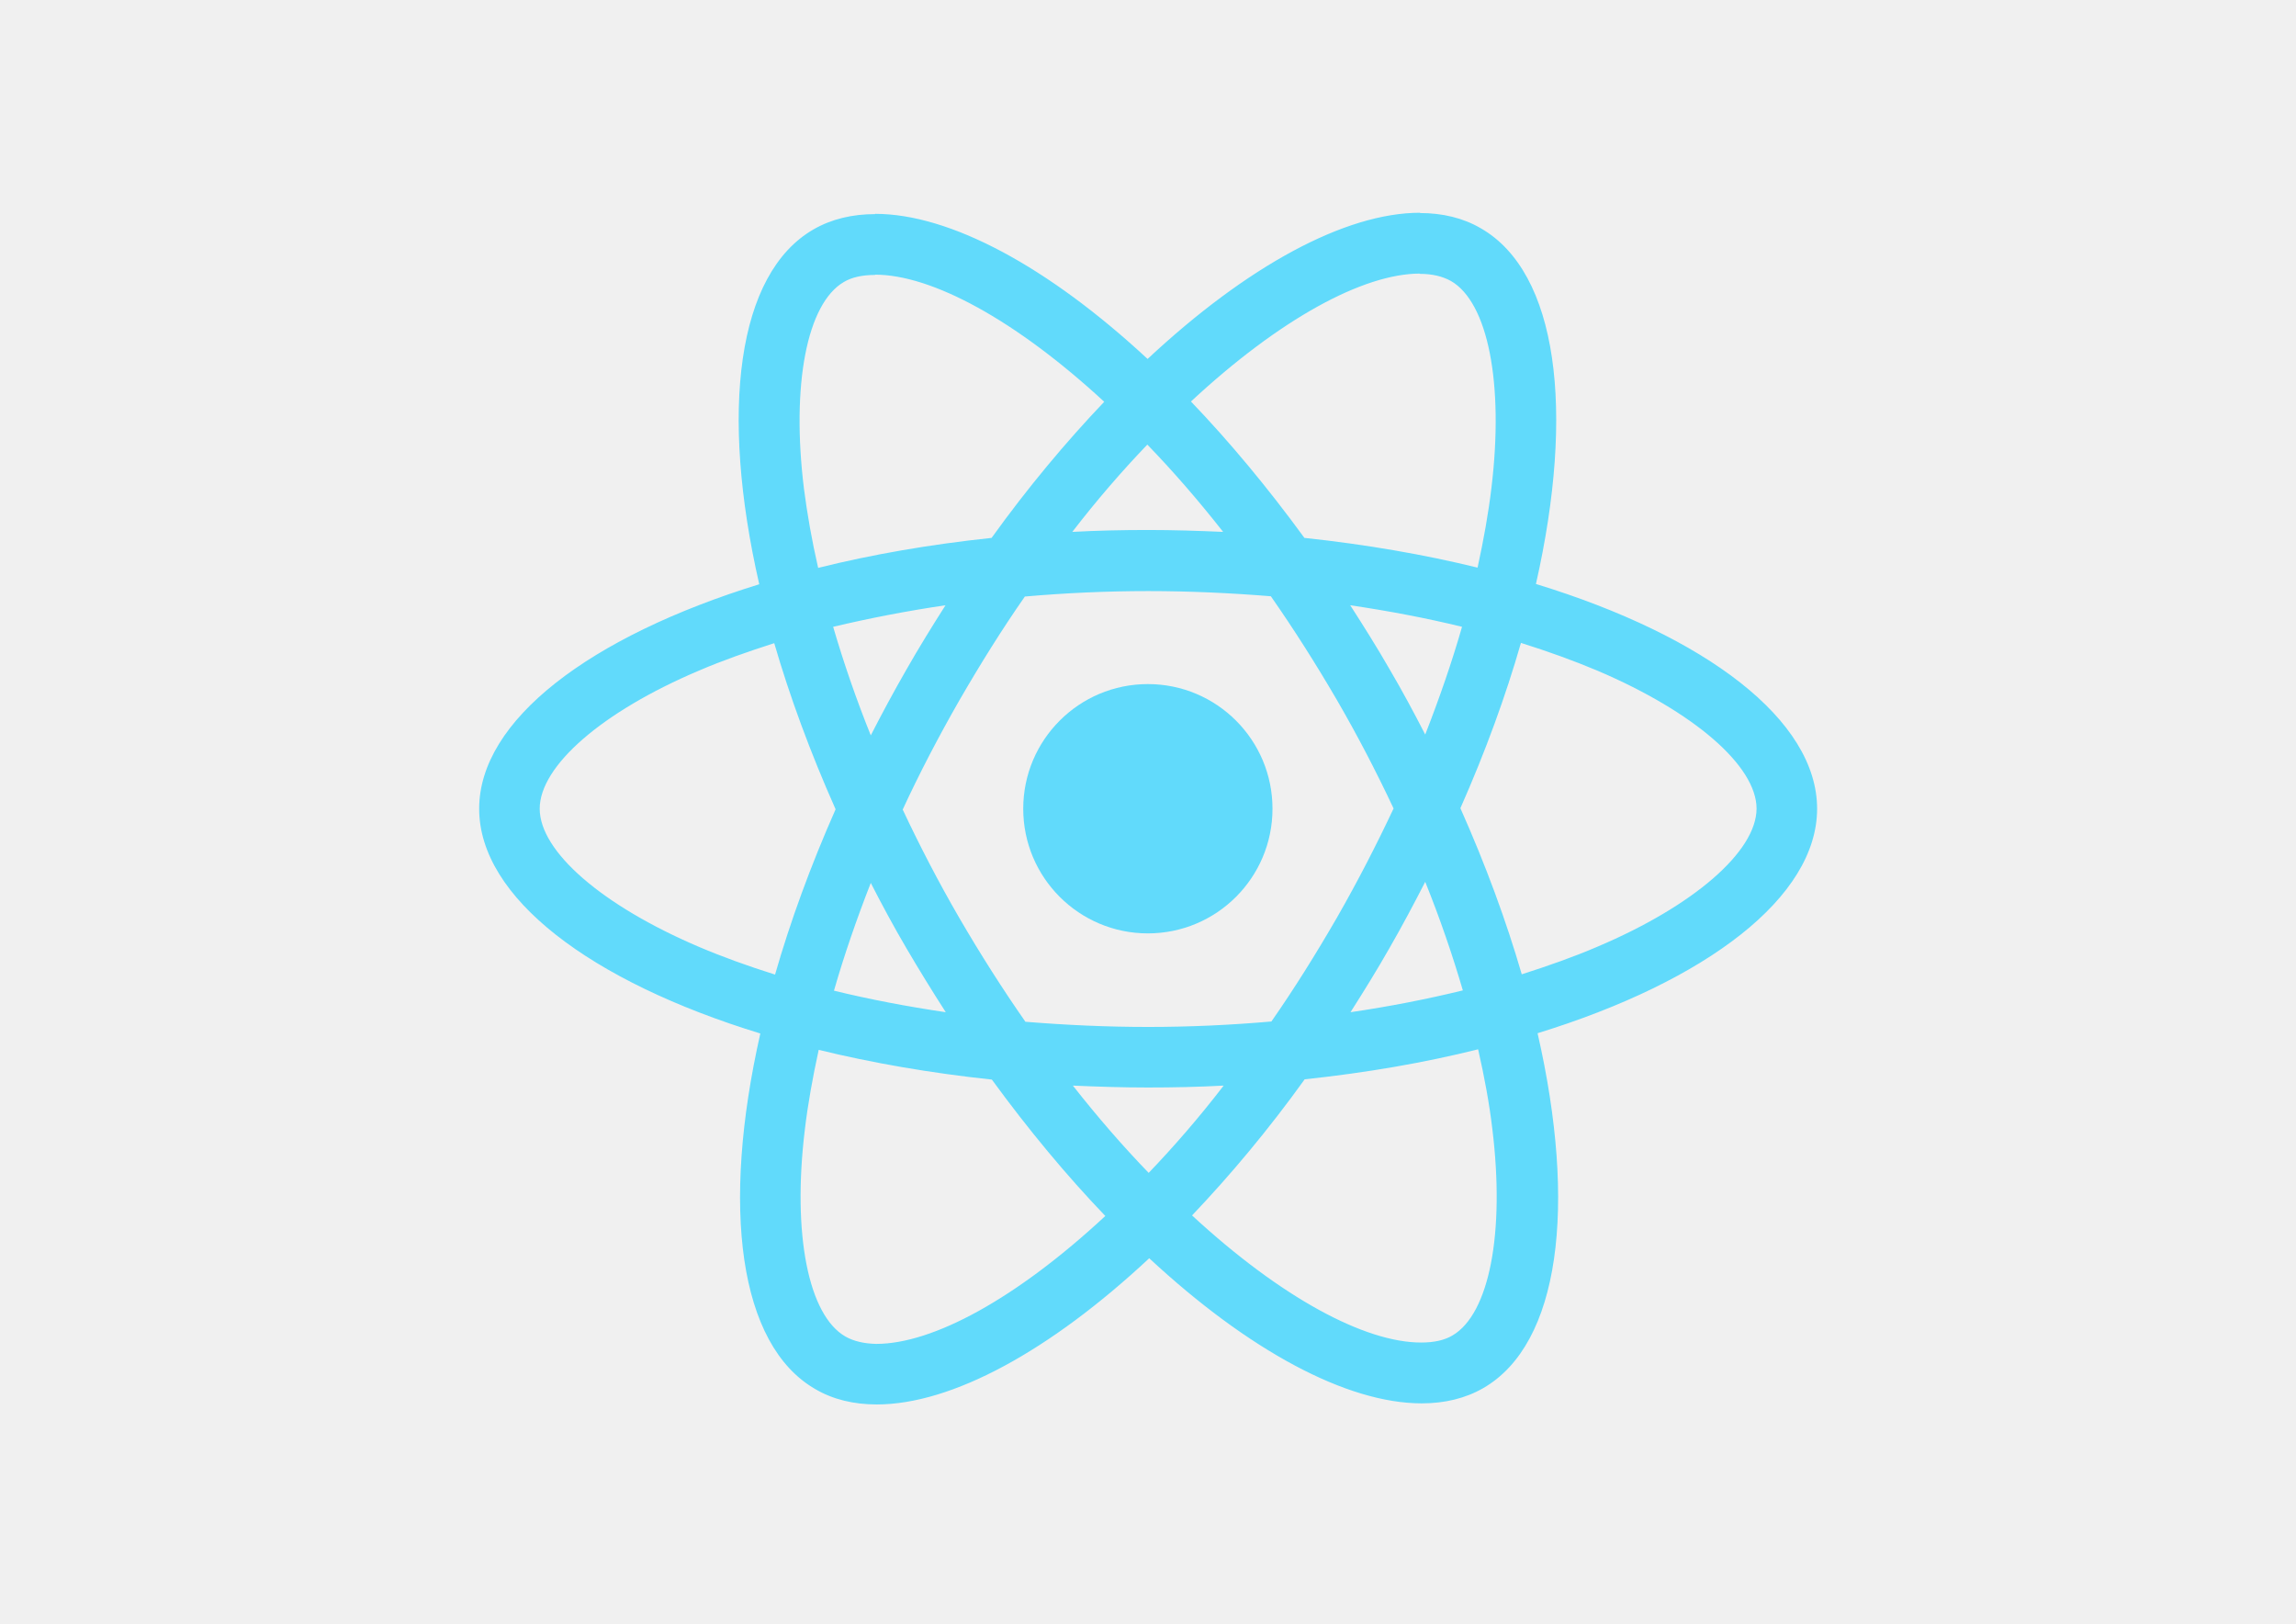
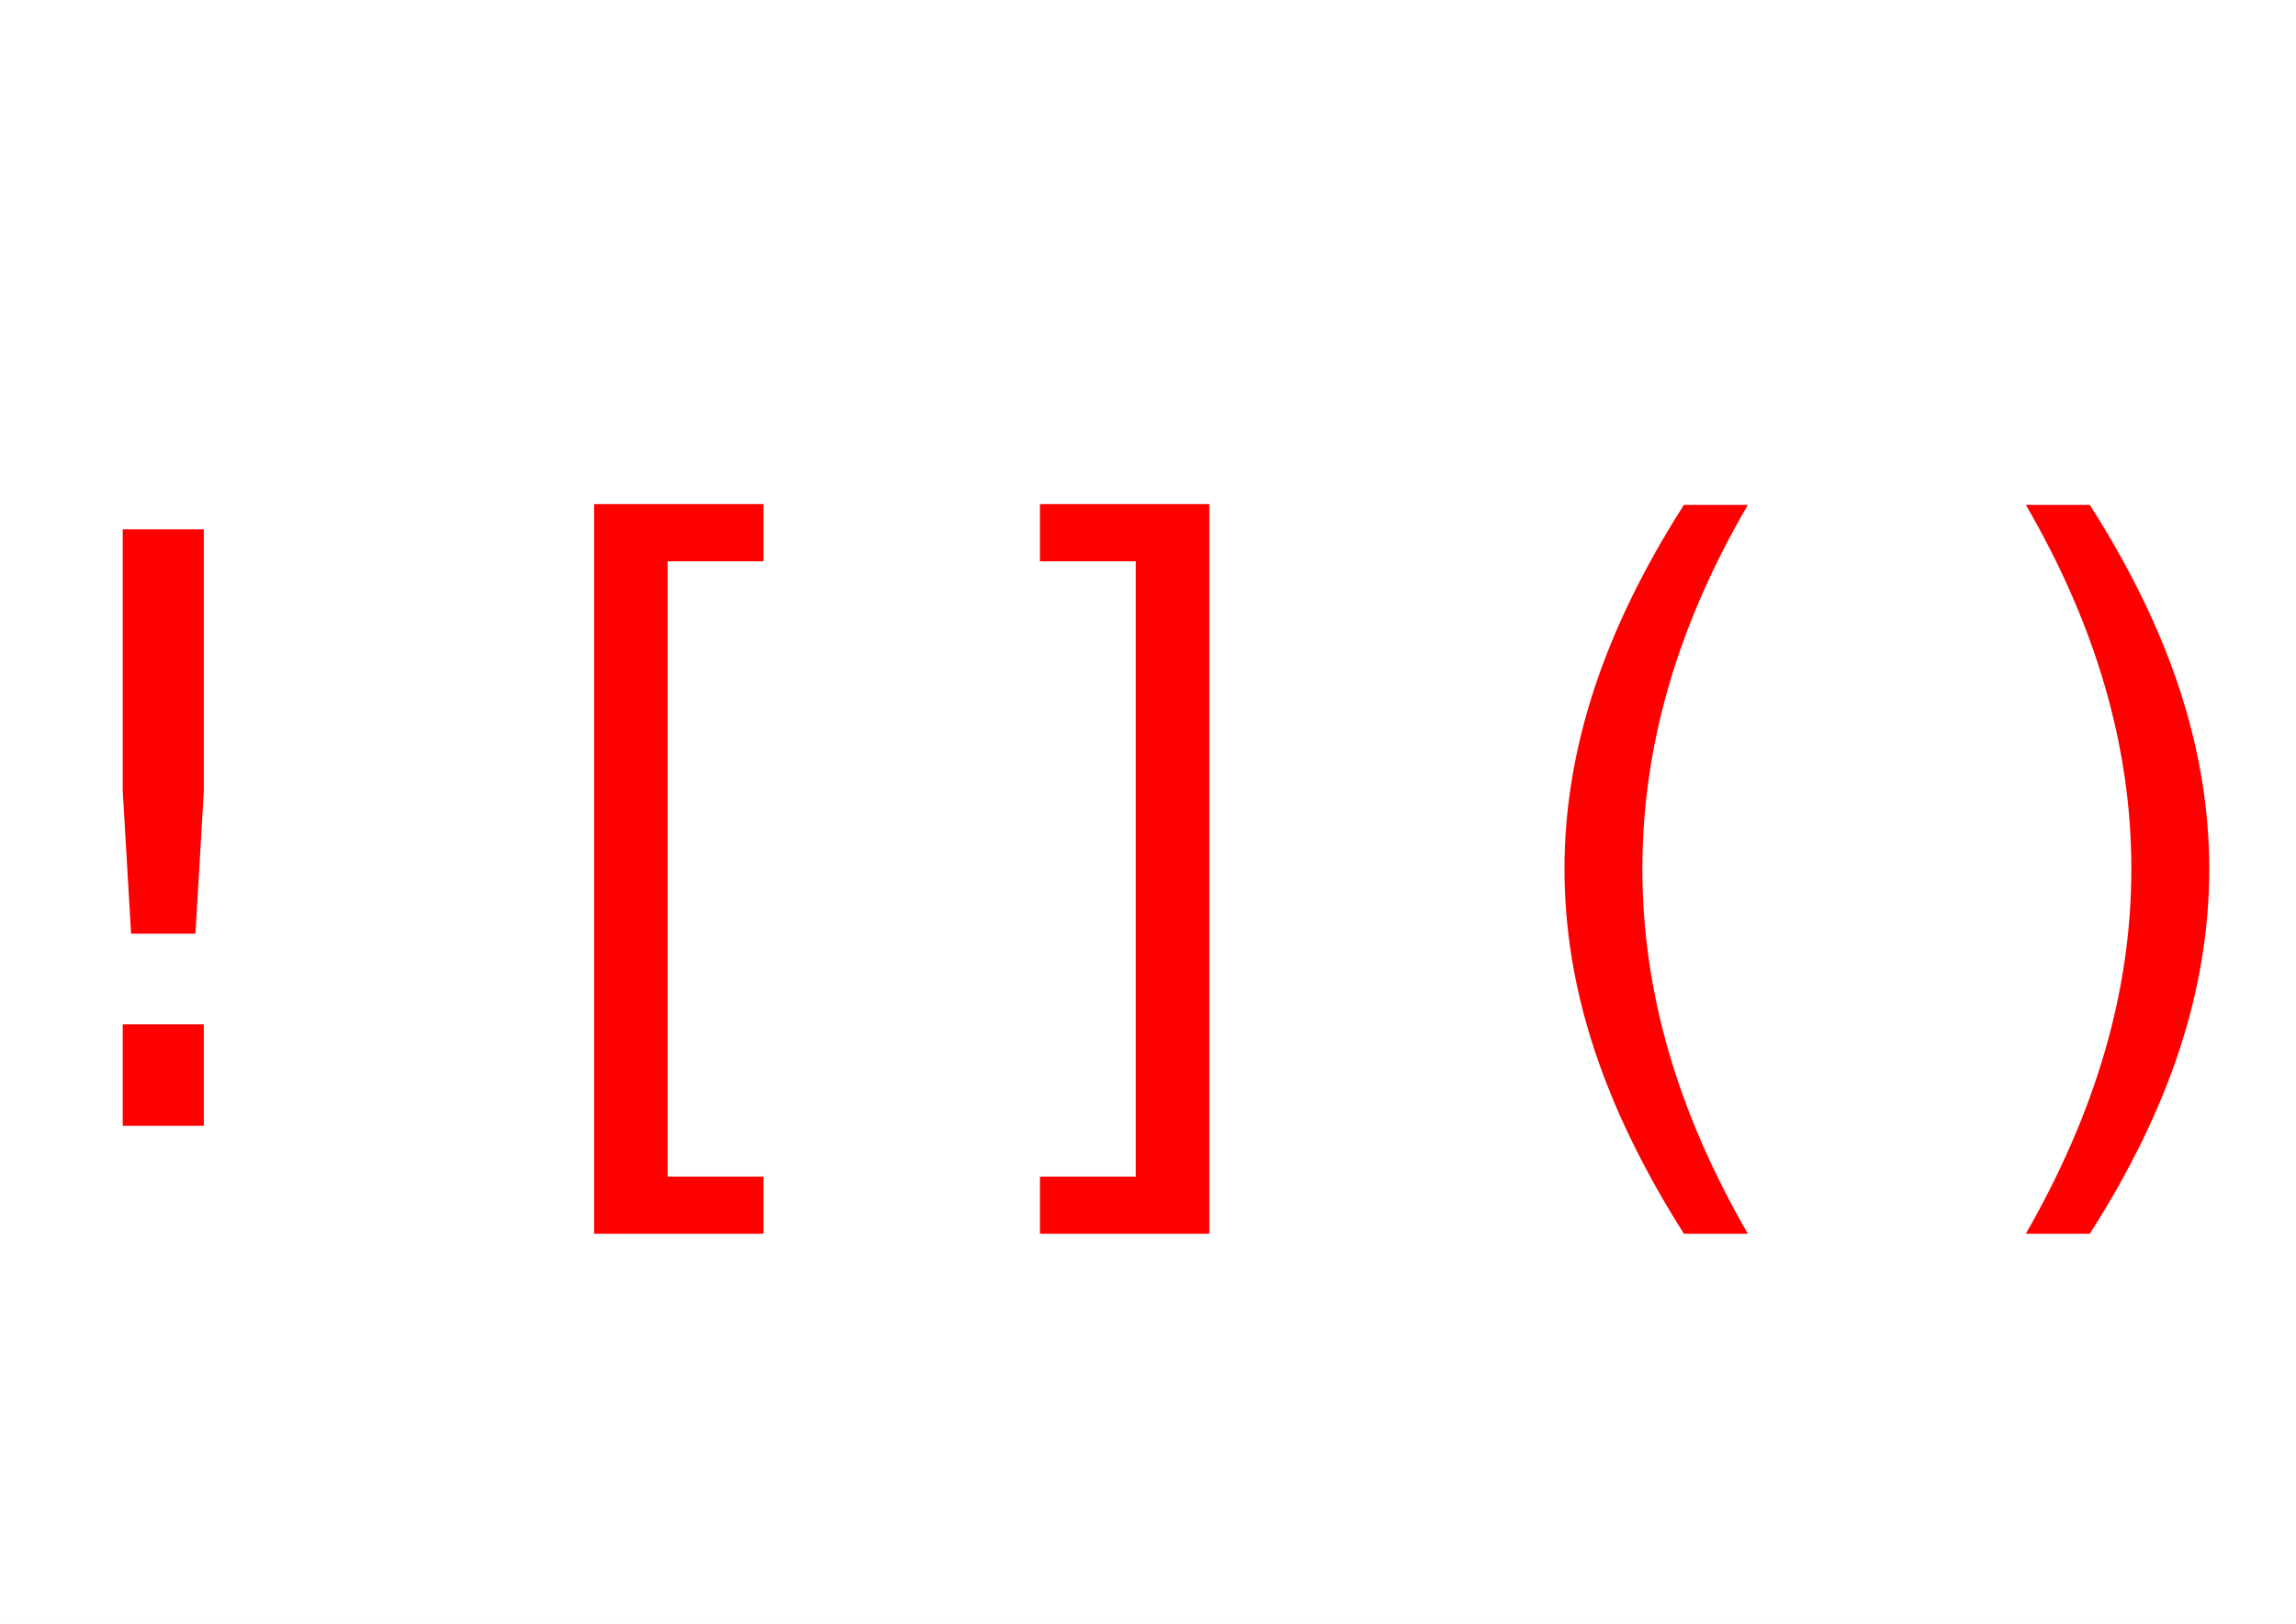
<svg xmlns="http://www.w3.org/2000/svg" viewBox="0 0 841.9 595.3">
-   <g fill="#61DAFB">
-     <path d="M666.3 296.5c0-32.5-40.7-63.3-103.1-82.4 14.4-63.6 8-114.2-20.2-130.4-6.5-3.8-14.1-5.6-22.4-5.6v22.3c4.6 0 8.3.9 11.4 2.6 13.6 7.8 19.5 37.5 14.9 75.7-1.1 9.4-2.9 19.3-5.1 29.4-19.6-4.8-41-8.5-63.5-10.9-13.5-18.5-27.5-35.3-41.6-50 32.6-30.3 63.2-46.9 84-46.9V78c-27.5 0-63.5 19.6-99.9 53.6-36.4-33.8-72.4-53.2-99.9-53.2v22.3c20.7 0 51.4 16.5 84 46.6-14 14.7-28 31.4-41.3 49.9-22.6 2.4-44 6.1-63.6 11-2.3-10-4-19.7-5.2-29-4.7-38.2 1.1-67.9 14.6-75.8 3-1.8 6.9-2.6 11.5-2.6V78.5c-8.4 0-16 1.8-22.6 5.6-28.1 16.2-34.4 66.7-19.9 130.1-62.2 19.2-102.7 49.9-102.7 82.3 0 32.5 40.7 63.3 103.1 82.4-14.4 63.6-8 114.2 20.2 130.4 6.5 3.8 14.1 5.6 22.5 5.6 27.5 0 63.5-19.6 99.9-53.6 36.4 33.8 72.4 53.2 99.9 53.2 8.4 0 16-1.8 22.6-5.6 28.1-16.2 34.4-66.7 19.9-130.1 62-19.1 102.5-49.9 102.5-82.3zm-130.2-66.7c-3.7 12.9-8.3 26.2-13.5 39.5-4.1-8-8.4-16-13.1-24-4.6-8-9.5-15.8-14.4-23.4 14.2 2.1 27.9 4.7 41 7.9zm-45.8 106.5c-7.8 13.5-15.8 26.3-24.1 38.2-14.9 1.3-30 2-45.2 2-15.1 0-30.2-.7-45-1.9-8.3-11.9-16.4-24.6-24.2-38-7.6-13.1-14.5-26.4-20.8-39.8 6.2-13.4 13.2-26.8 20.7-39.9 7.8-13.5 15.8-26.3 24.1-38.2 14.9-1.3 30-2 45.2-2 15.1 0 30.2.7 45 1.9 8.3 11.9 16.4 24.6 24.2 38 7.6 13.1 14.5 26.4 20.8 39.8-6.3 13.4-13.2 26.8-20.7 39.9zm32.3-13c5.4 13.4 10 26.8 13.8 39.8-13.1 3.2-26.9 5.9-41.2 8 4.9-7.7 9.8-15.6 14.4-23.7 4.6-8 8.9-16.1 13-24.1zM421.2 430c-9.3-9.6-18.6-20.3-27.8-32 9 .4 18.2.7 27.5.7 9.4 0 18.7-.2 27.8-.7-9 11.7-18.3 22.4-27.5 32zm-74.4-58.9c-14.2-2.1-27.9-4.7-41-7.9 3.7-12.9 8.3-26.2 13.5-39.5 4.1 8 8.4 16 13.1 24 4.7 8 9.5 15.8 14.4 23.4zM420.7 163c9.3 9.6 18.6 20.3 27.8 32-9-.4-18.2-.7-27.5-.7-9.4 0-18.7.2-27.8.7 9-11.7 18.3-22.4 27.5-32zm-74 58.9c-4.9 7.7-9.8 15.6-14.4 23.7-4.6 8-8.9 16-13 24-5.4-13.4-10-26.8-13.8-39.8 13.1-3.1 26.9-5.8 41.2-7.9zm-90.5 125.2c-35.4-15.1-58.3-34.9-58.3-50.6 0-15.7 22.9-35.6 58.3-50.6 8.6-3.7 18-7 27.7-10.1 5.7 19.6 13.2 40 22.5 60.9-9.2 20.8-16.6 41.1-22.2 60.6-9.9-3.1-19.3-6.5-28-10.2zM310 490c-13.6-7.8-19.5-37.5-14.9-75.7 1.1-9.4 2.9-19.3 5.1-29.4 19.6 4.8 41 8.5 63.5 10.9 13.5 18.5 27.5 35.3 41.6 50-32.6 30.3-63.2 46.9-84 46.9-4.5-.1-8.3-1-11.3-2.7zm237.2-76.2c4.7 38.2-1.1 67.9-14.6 75.8-3 1.8-6.9 2.6-11.5 2.6-20.7 0-51.4-16.5-84-46.6 14-14.7 28-31.4 41.3-49.9 22.6-2.4 44-6.1 63.6-11 2.3 10.1 4.1 19.8 5.2 29.1zm38.5-66.7c-8.6 3.7-18 7-27.7 10.1-5.7-19.6-13.2-40-22.5-60.9 9.2-20.8 16.6-41.1 22.2-60.6 9.9 3.1 19.3 6.5 28.1 10.2 35.4 15.1 58.3 34.9 58.3 50.6-.1 15.7-23 35.6-58.4 50.6zM320.8 78.4z" />
-     <circle cx="420.9" cy="296.5" r="45.7" />
-     <path d="M520.5 78.1z" />
-   </g>
+   <rect width="841.9" height="595.3" fill="white" />
+   <text x="50%" y="50%" font-family="monospace" font-size="300" dy="0.1em" fill="red" text-anchor="middle" dominant-baseline="middle">
+     ![]()
+   </text>
</svg>
